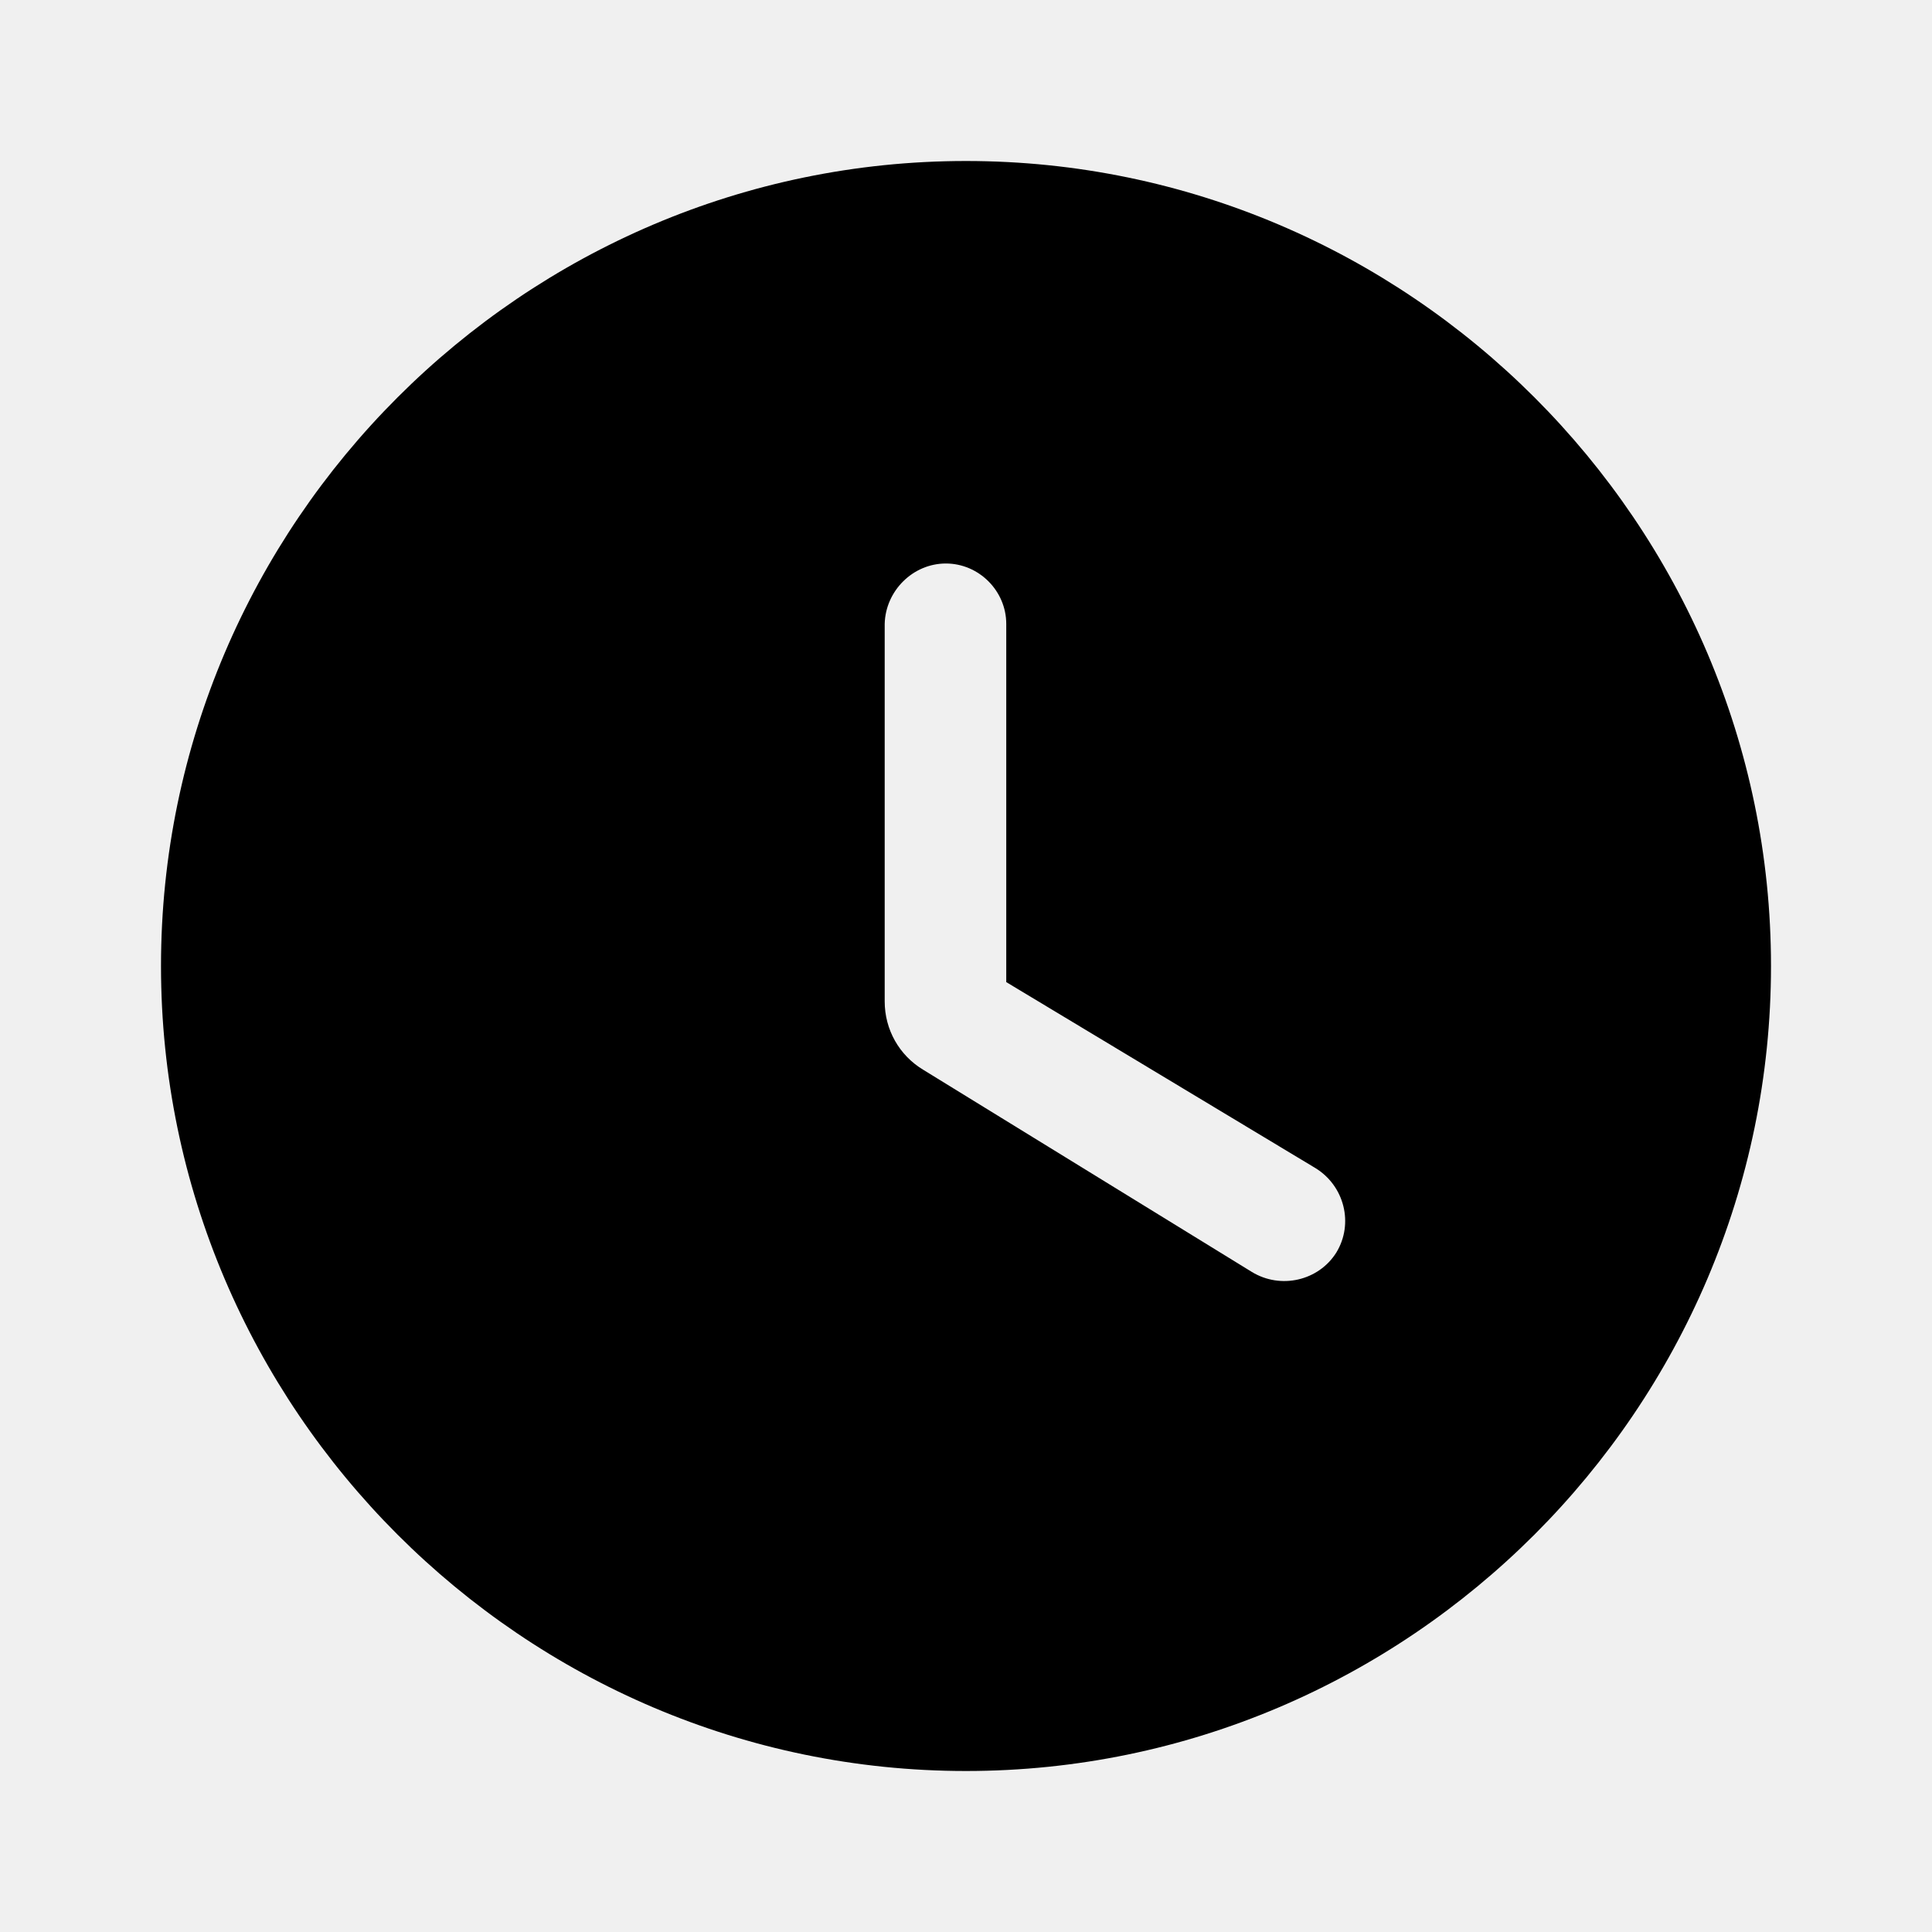
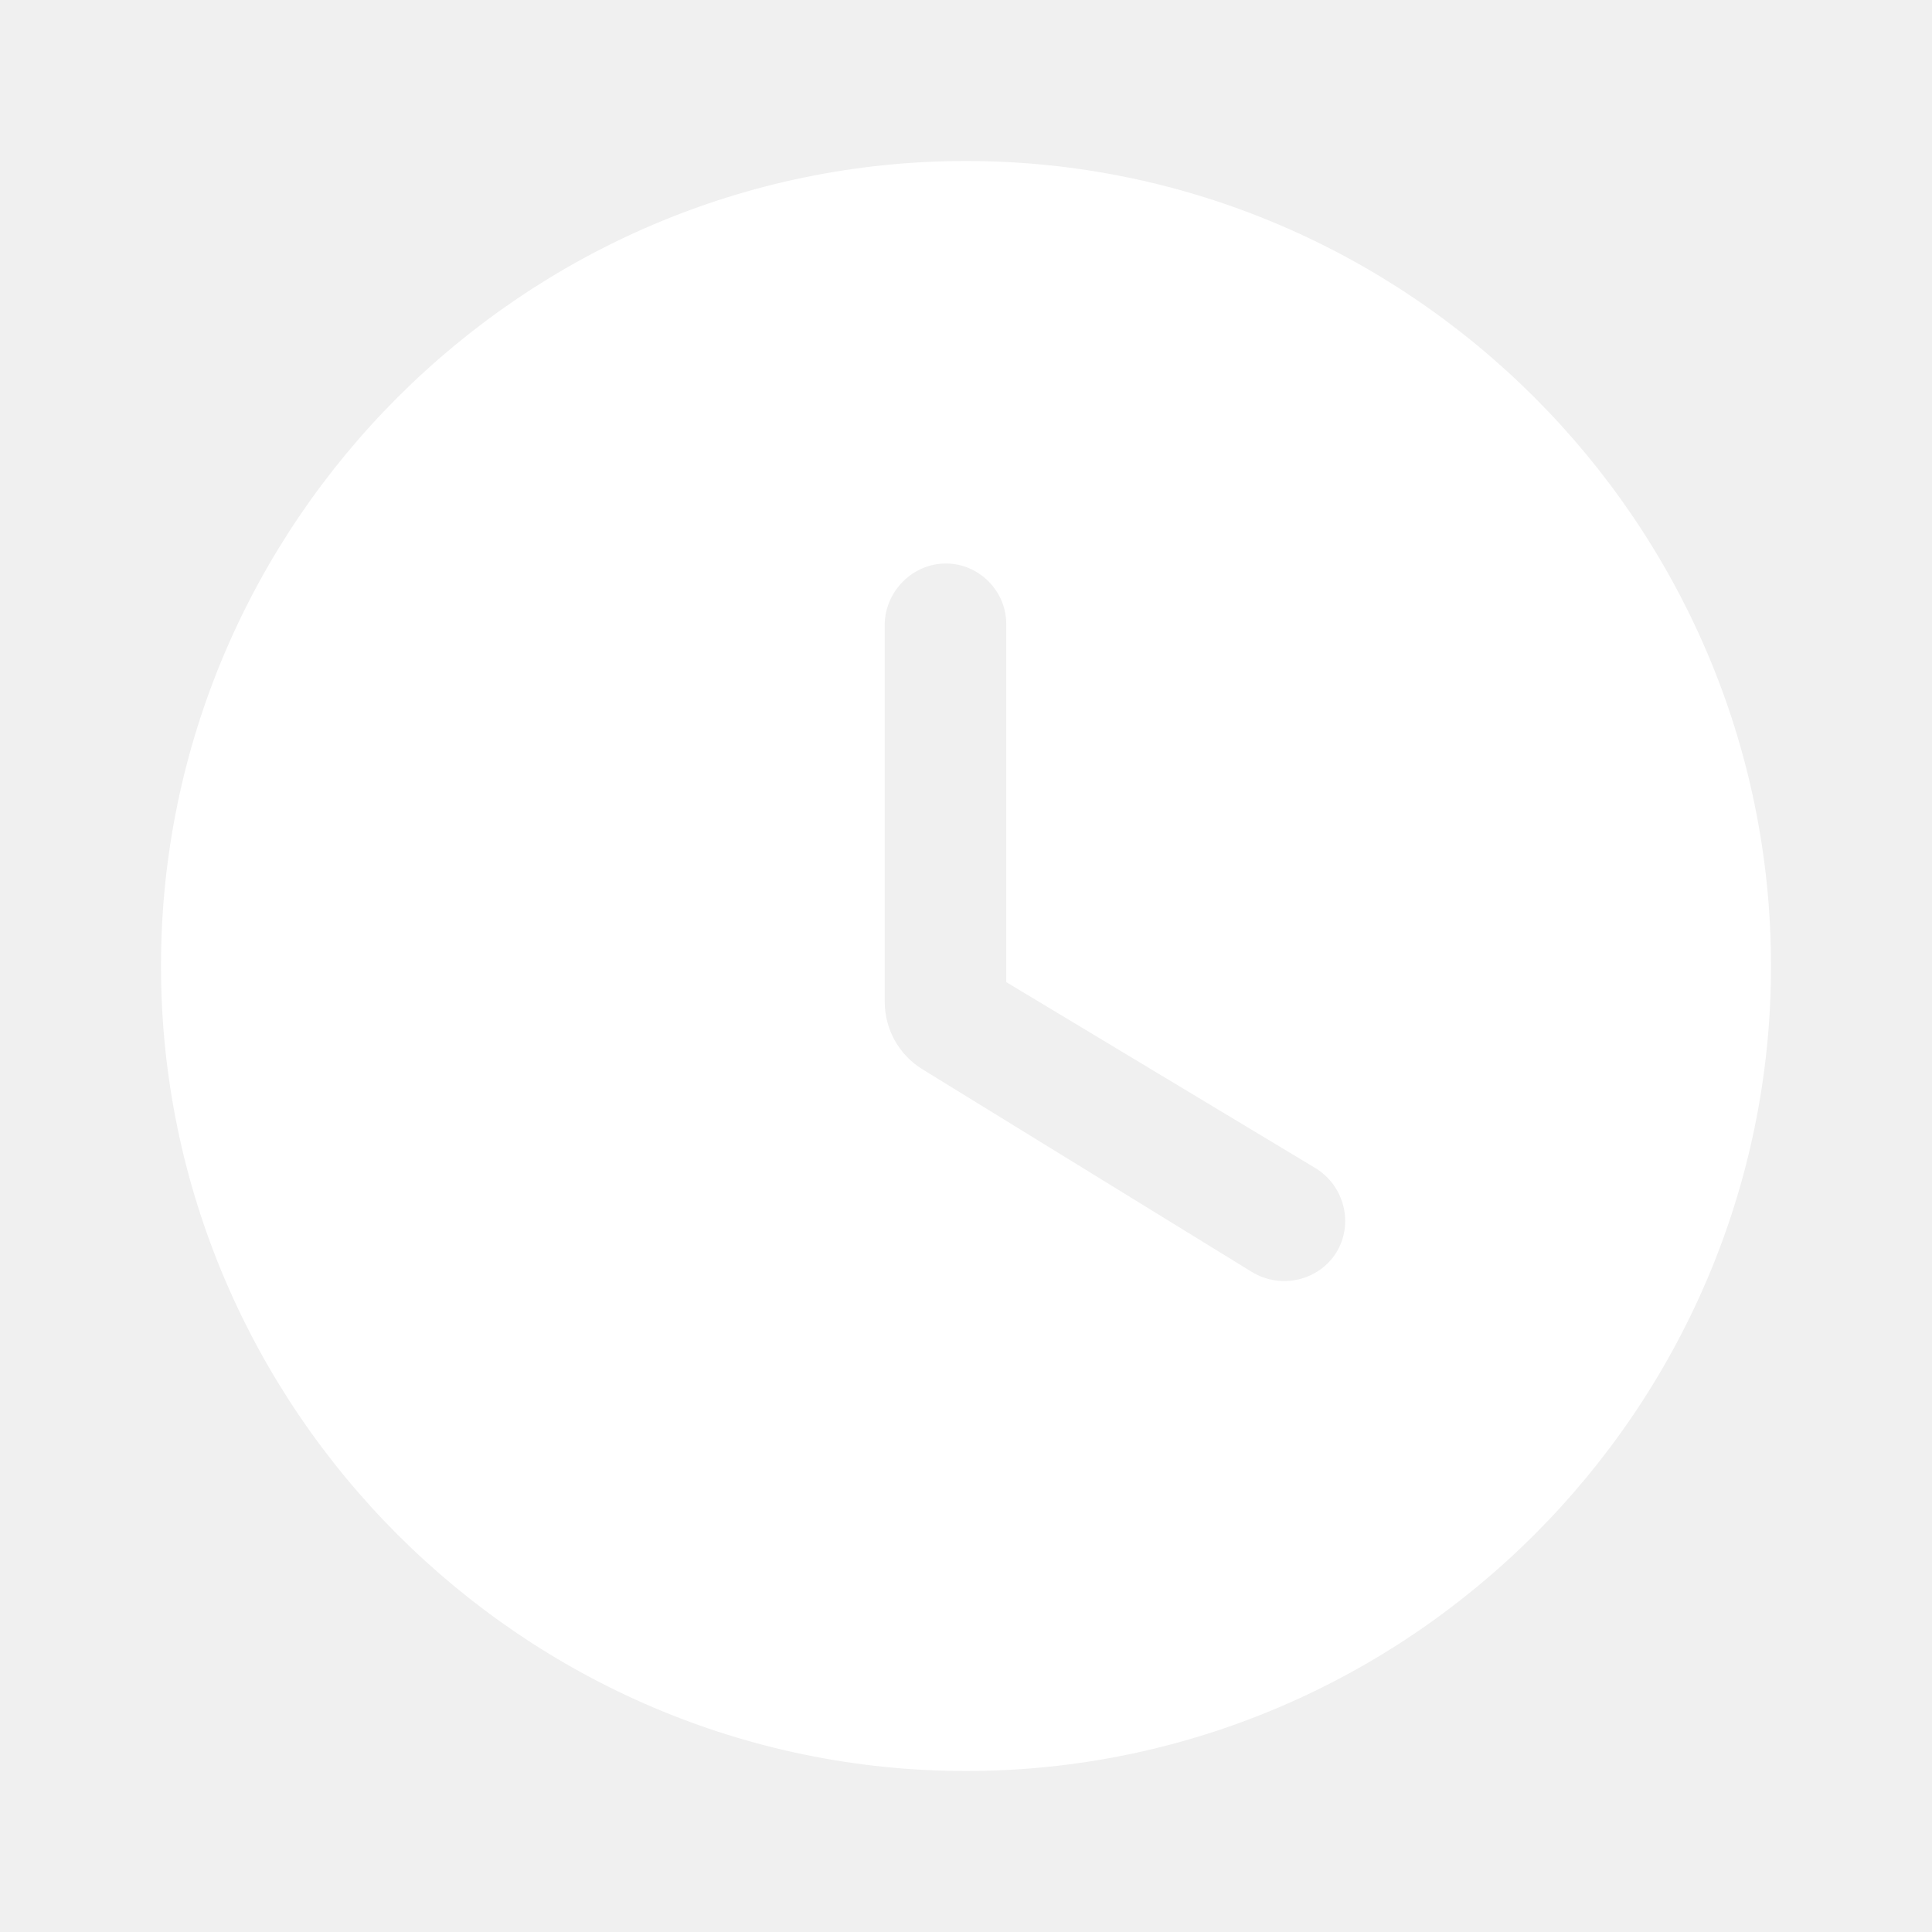
- <svg xmlns="http://www.w3.org/2000/svg" enable-background="new 0 0 24 24" height="24px" viewBox="0 0 24 24" width="24px" fill="#000000">
+ <svg xmlns="http://www.w3.org/2000/svg" enable-background="new 0 0 24 24" height="26px" viewBox="0 0 24 24" width="26px" fill="#fff">
  <g>
    <rect fill="none" height="24" width="24" x="0" />
  </g>
  <g>
    <g>
      <path d="M12,2C6.5,2,2,6.5,2,12s4.5,10,10,10s10-4.5,10-10S17.5,2,12,2z M15.55,15.8l-4.08-2.51c-0.3-0.18-0.48-0.5-0.48-0.85 V7.75C11,7.34,11.34,7,11.75,7s0.75,0.34,0.75,0.75v4.45l3.84,2.31c0.36,0.22,0.48,0.69,0.26,1.05 C16.38,15.91,15.91,16.02,15.55,15.8z" />
    </g>
  </g>
</svg>
